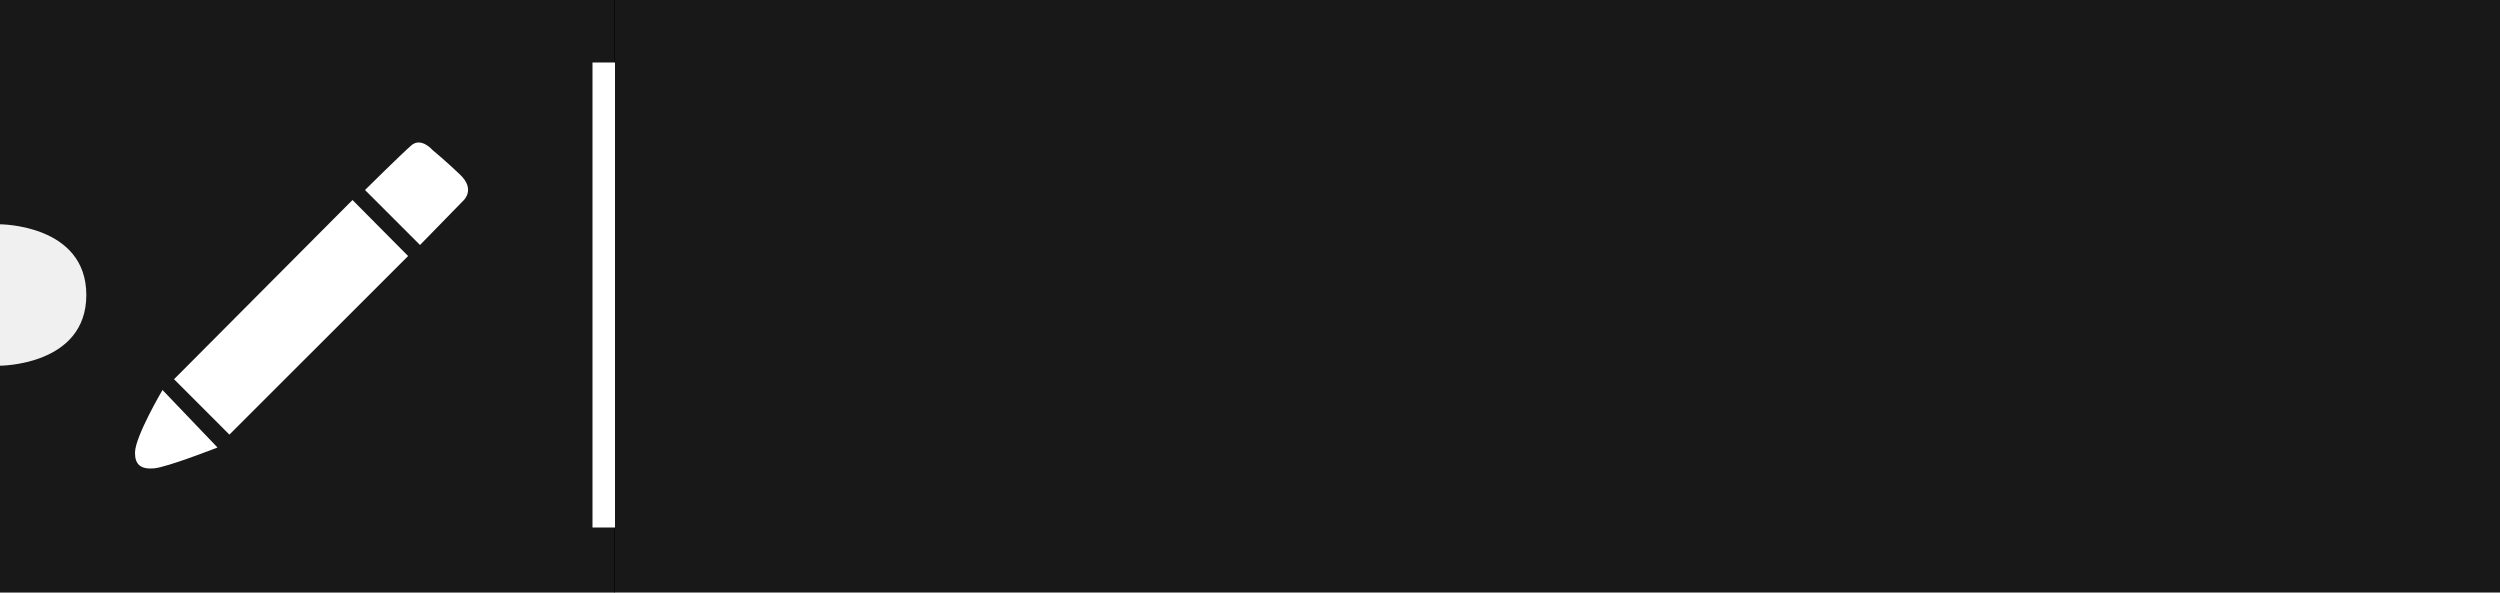
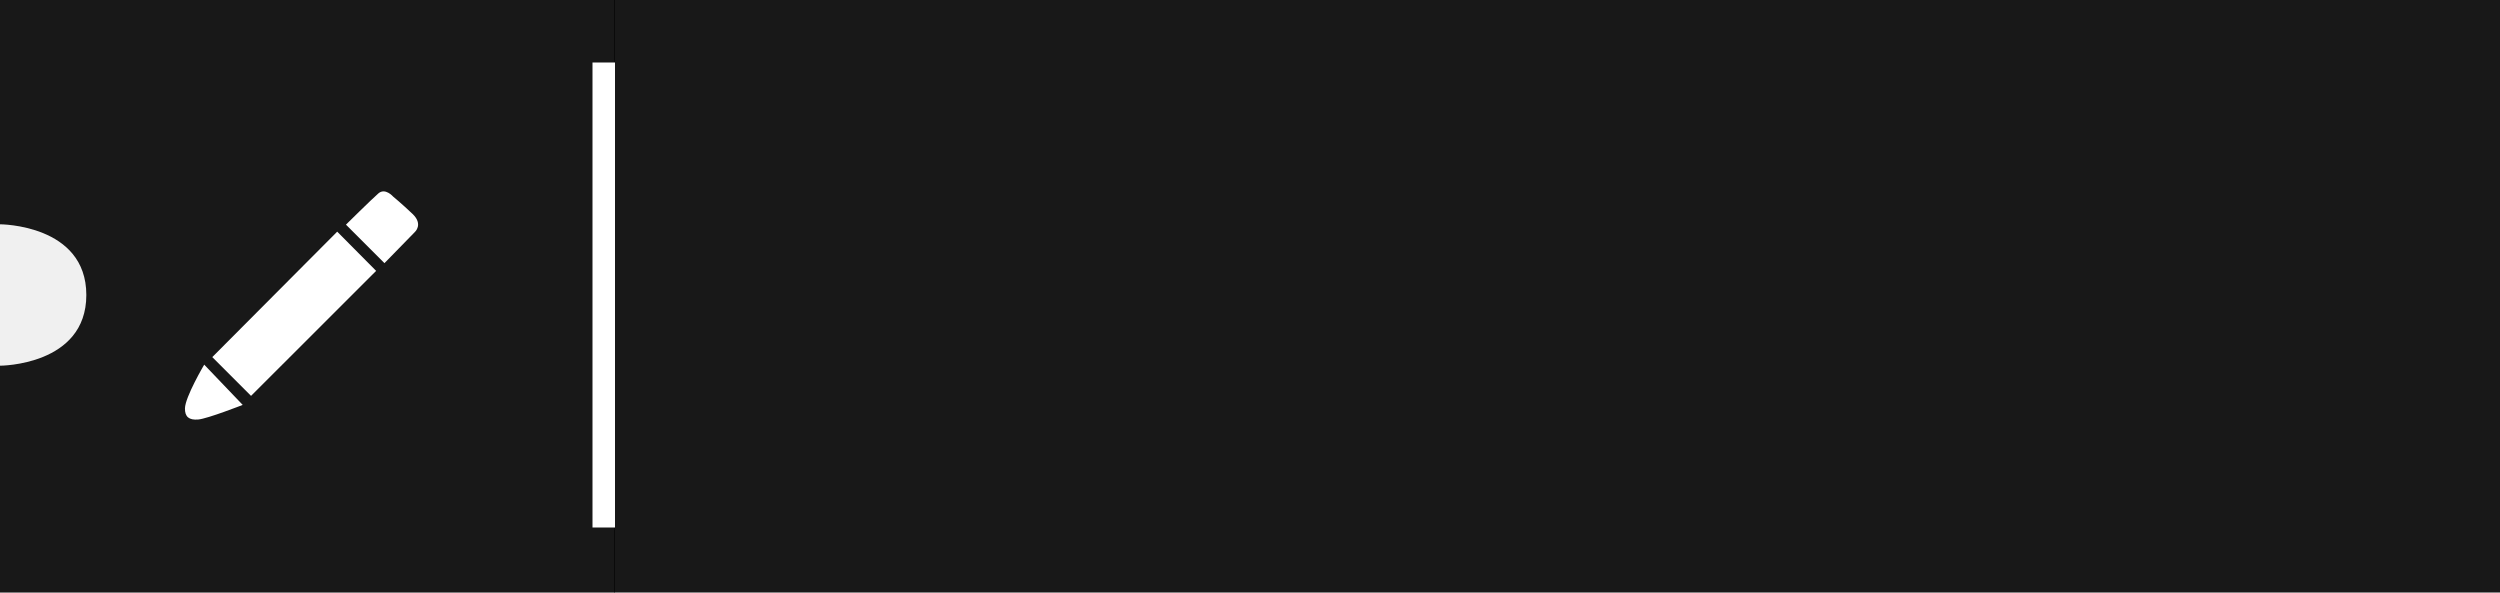
<svg xmlns="http://www.w3.org/2000/svg" id="Vector" width="1000" height="237" viewBox="0 0 1000 237">
  <defs>
    <style>
      .cls-1, .cls-2 {
        opacity: 0.9;
      }

      .cls-2, .cls-4 {
        fill-rule: evenodd;
      }

      .cls-3, .cls-4 {
        fill: #fff;
      }
    </style>
  </defs>
  <rect class="cls-1" x="245.75" y="-1" width="754.25" height="238" />
  <path class="cls-2" d="M0-1H246V237H0V-1ZM0,89.719s34.531,0,34.531,28.281S0,146.281,0,146.281" />
  <rect class="cls-3" x="237" y="25" width="9" height="186" />
-   <path id="Pencil" class="cls-4" d="M69.618,151.684L141,80l22.242,22.413-71.481,71.43ZM146,76l22,22,17.33-17.752s5.03-4.384-1.3-10.4S173,60,173,60s-4.532-5.276-8.47-1.852S146,76,146,76ZM59,179h0Zm6-23,22,23s-20.19,7.925-25.452,8.35S53.939,185.8,54,181C54.082,174.516,65,156,65,156Zm28,34M204,89.719" />
+   <path id="Pencil" class="cls-4" d="M84.915,142.839l49.968-50.178,15.569,15.689-50.037,50Zm53.468-52.978,15.4,15.4,12.131-12.426s3.521-3.069-.91-7.28-7.721-6.894-7.721-6.894-3.173-3.693-5.929-1.3S138.383,89.861,138.383,89.861Zm-60.9,72.1h0Zm4.2-16.1,15.4,16.1s-14.133,5.548-17.817,5.845-5.326-1.086-5.283-4.445C74.04,158.822,81.683,145.861,81.683,145.861Zm19.6,23.8,77.7-70.2" />
</svg>
